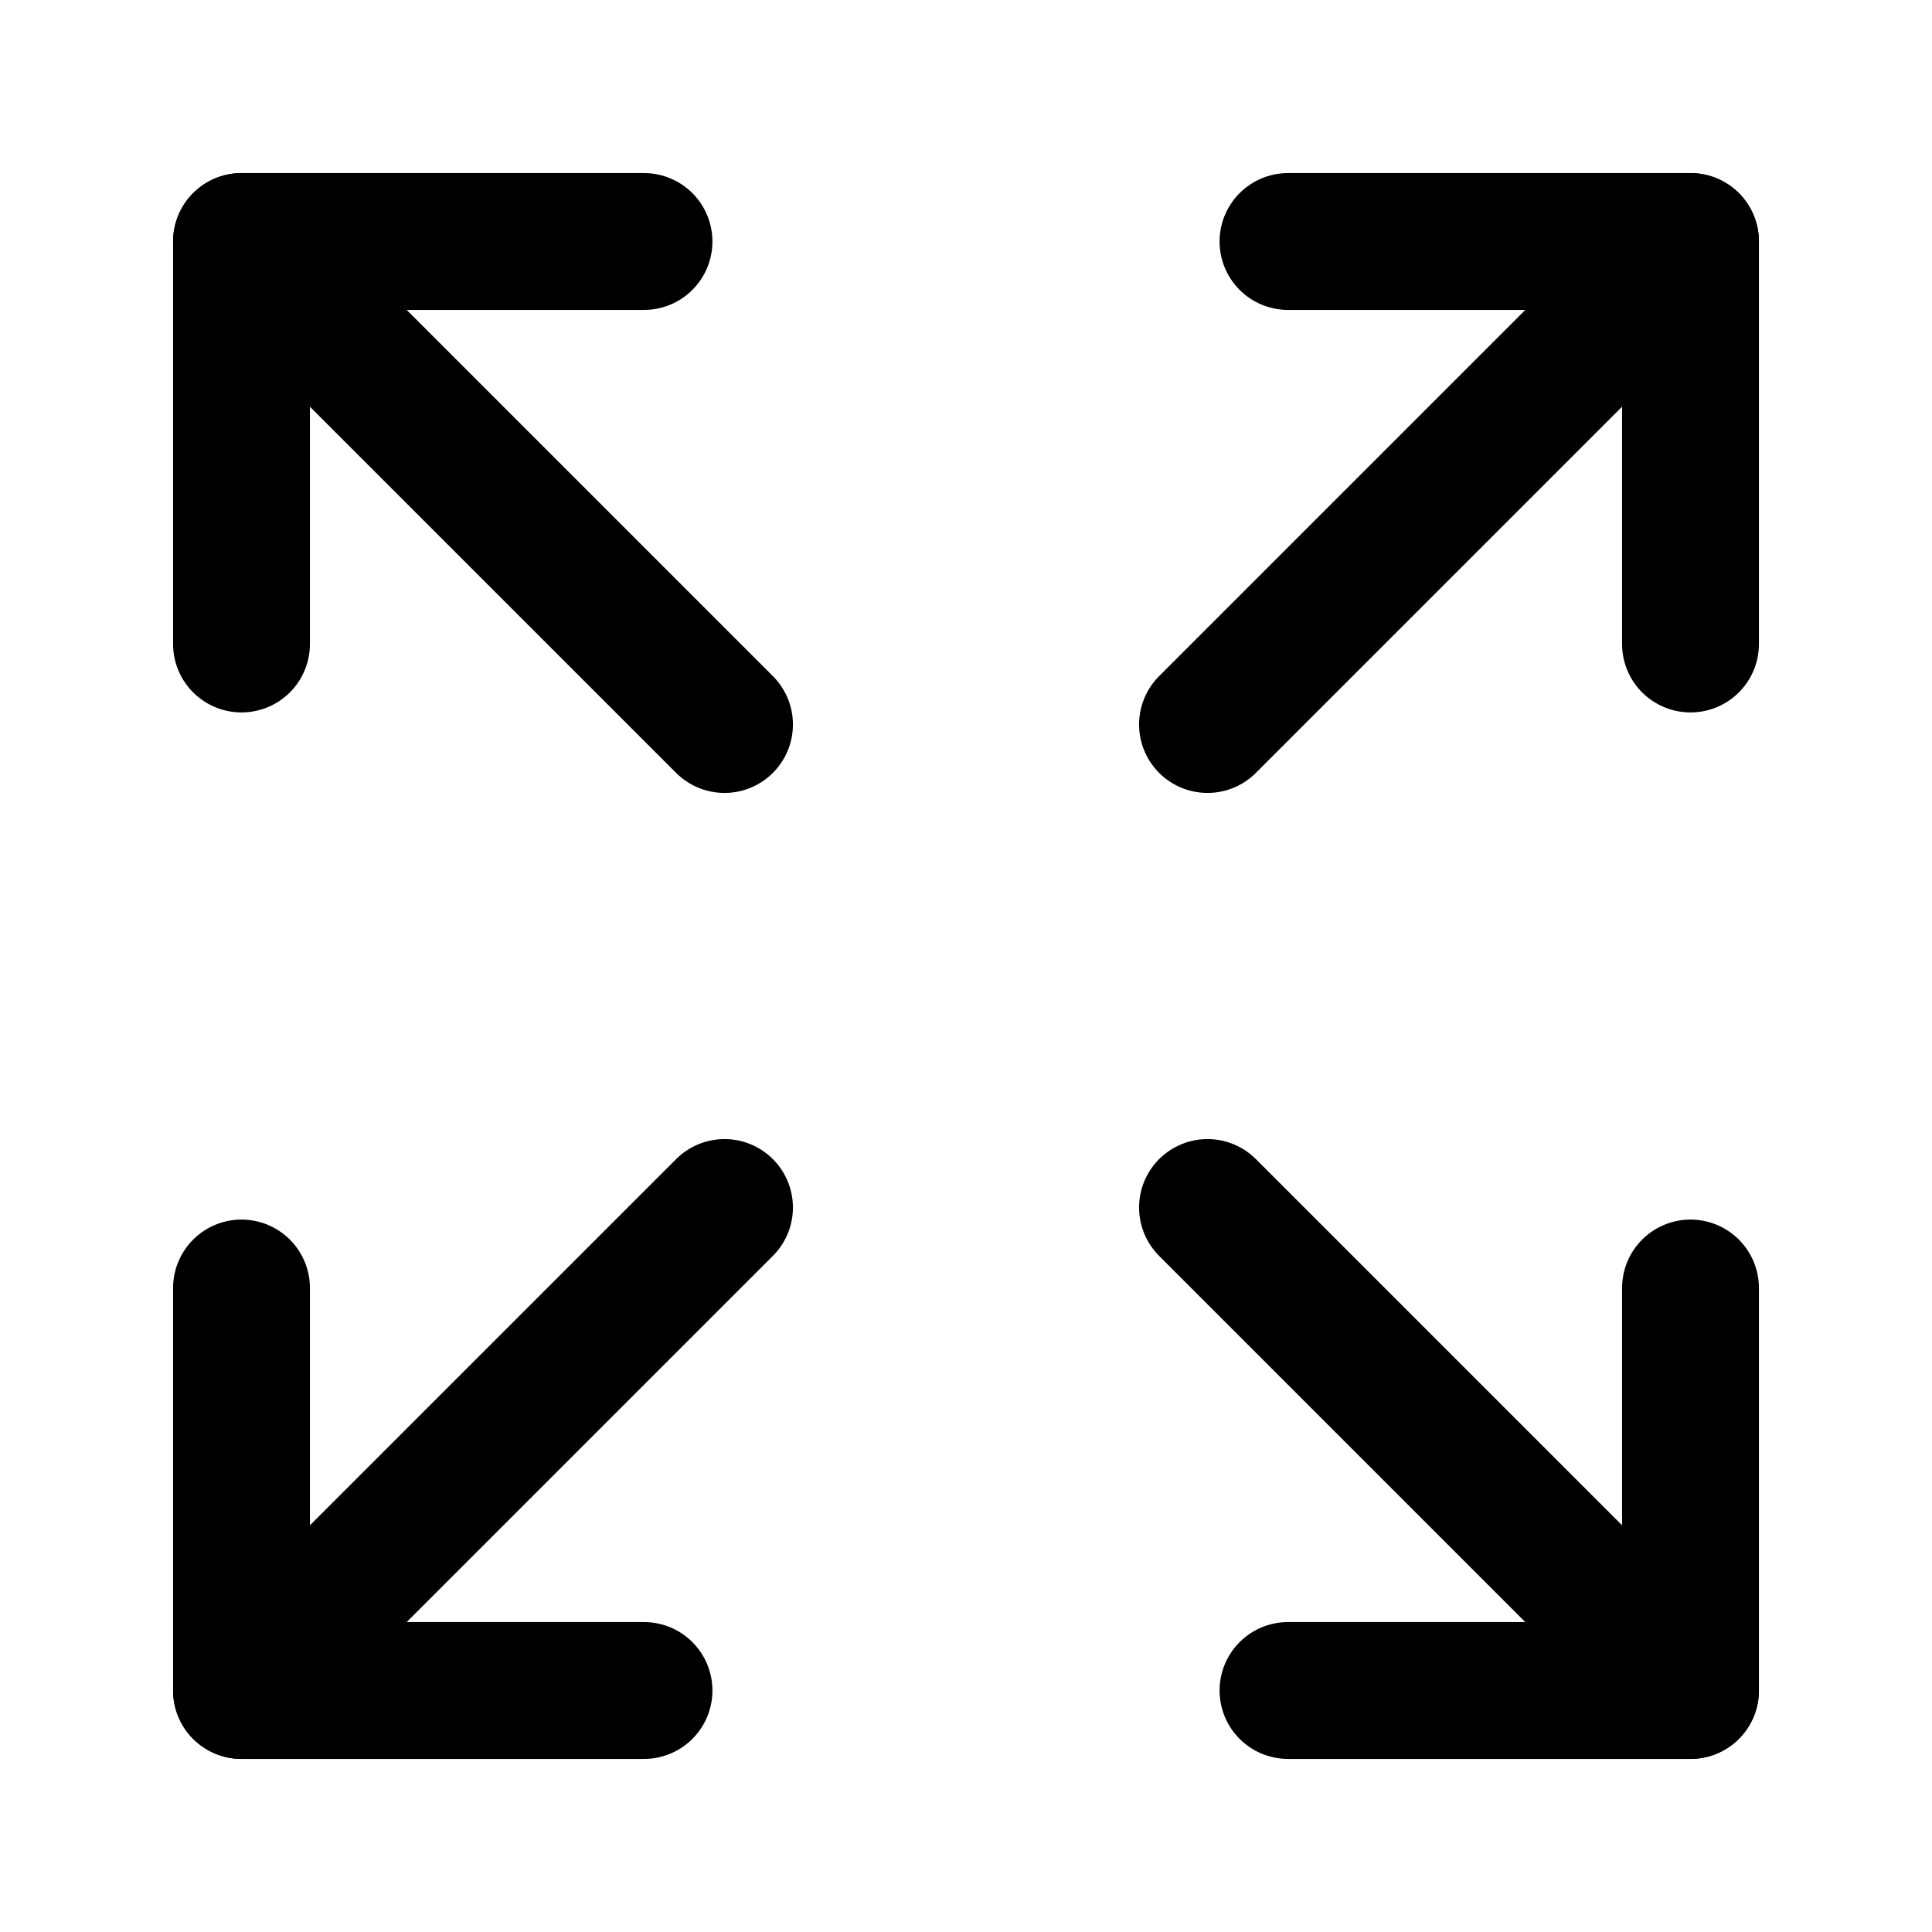
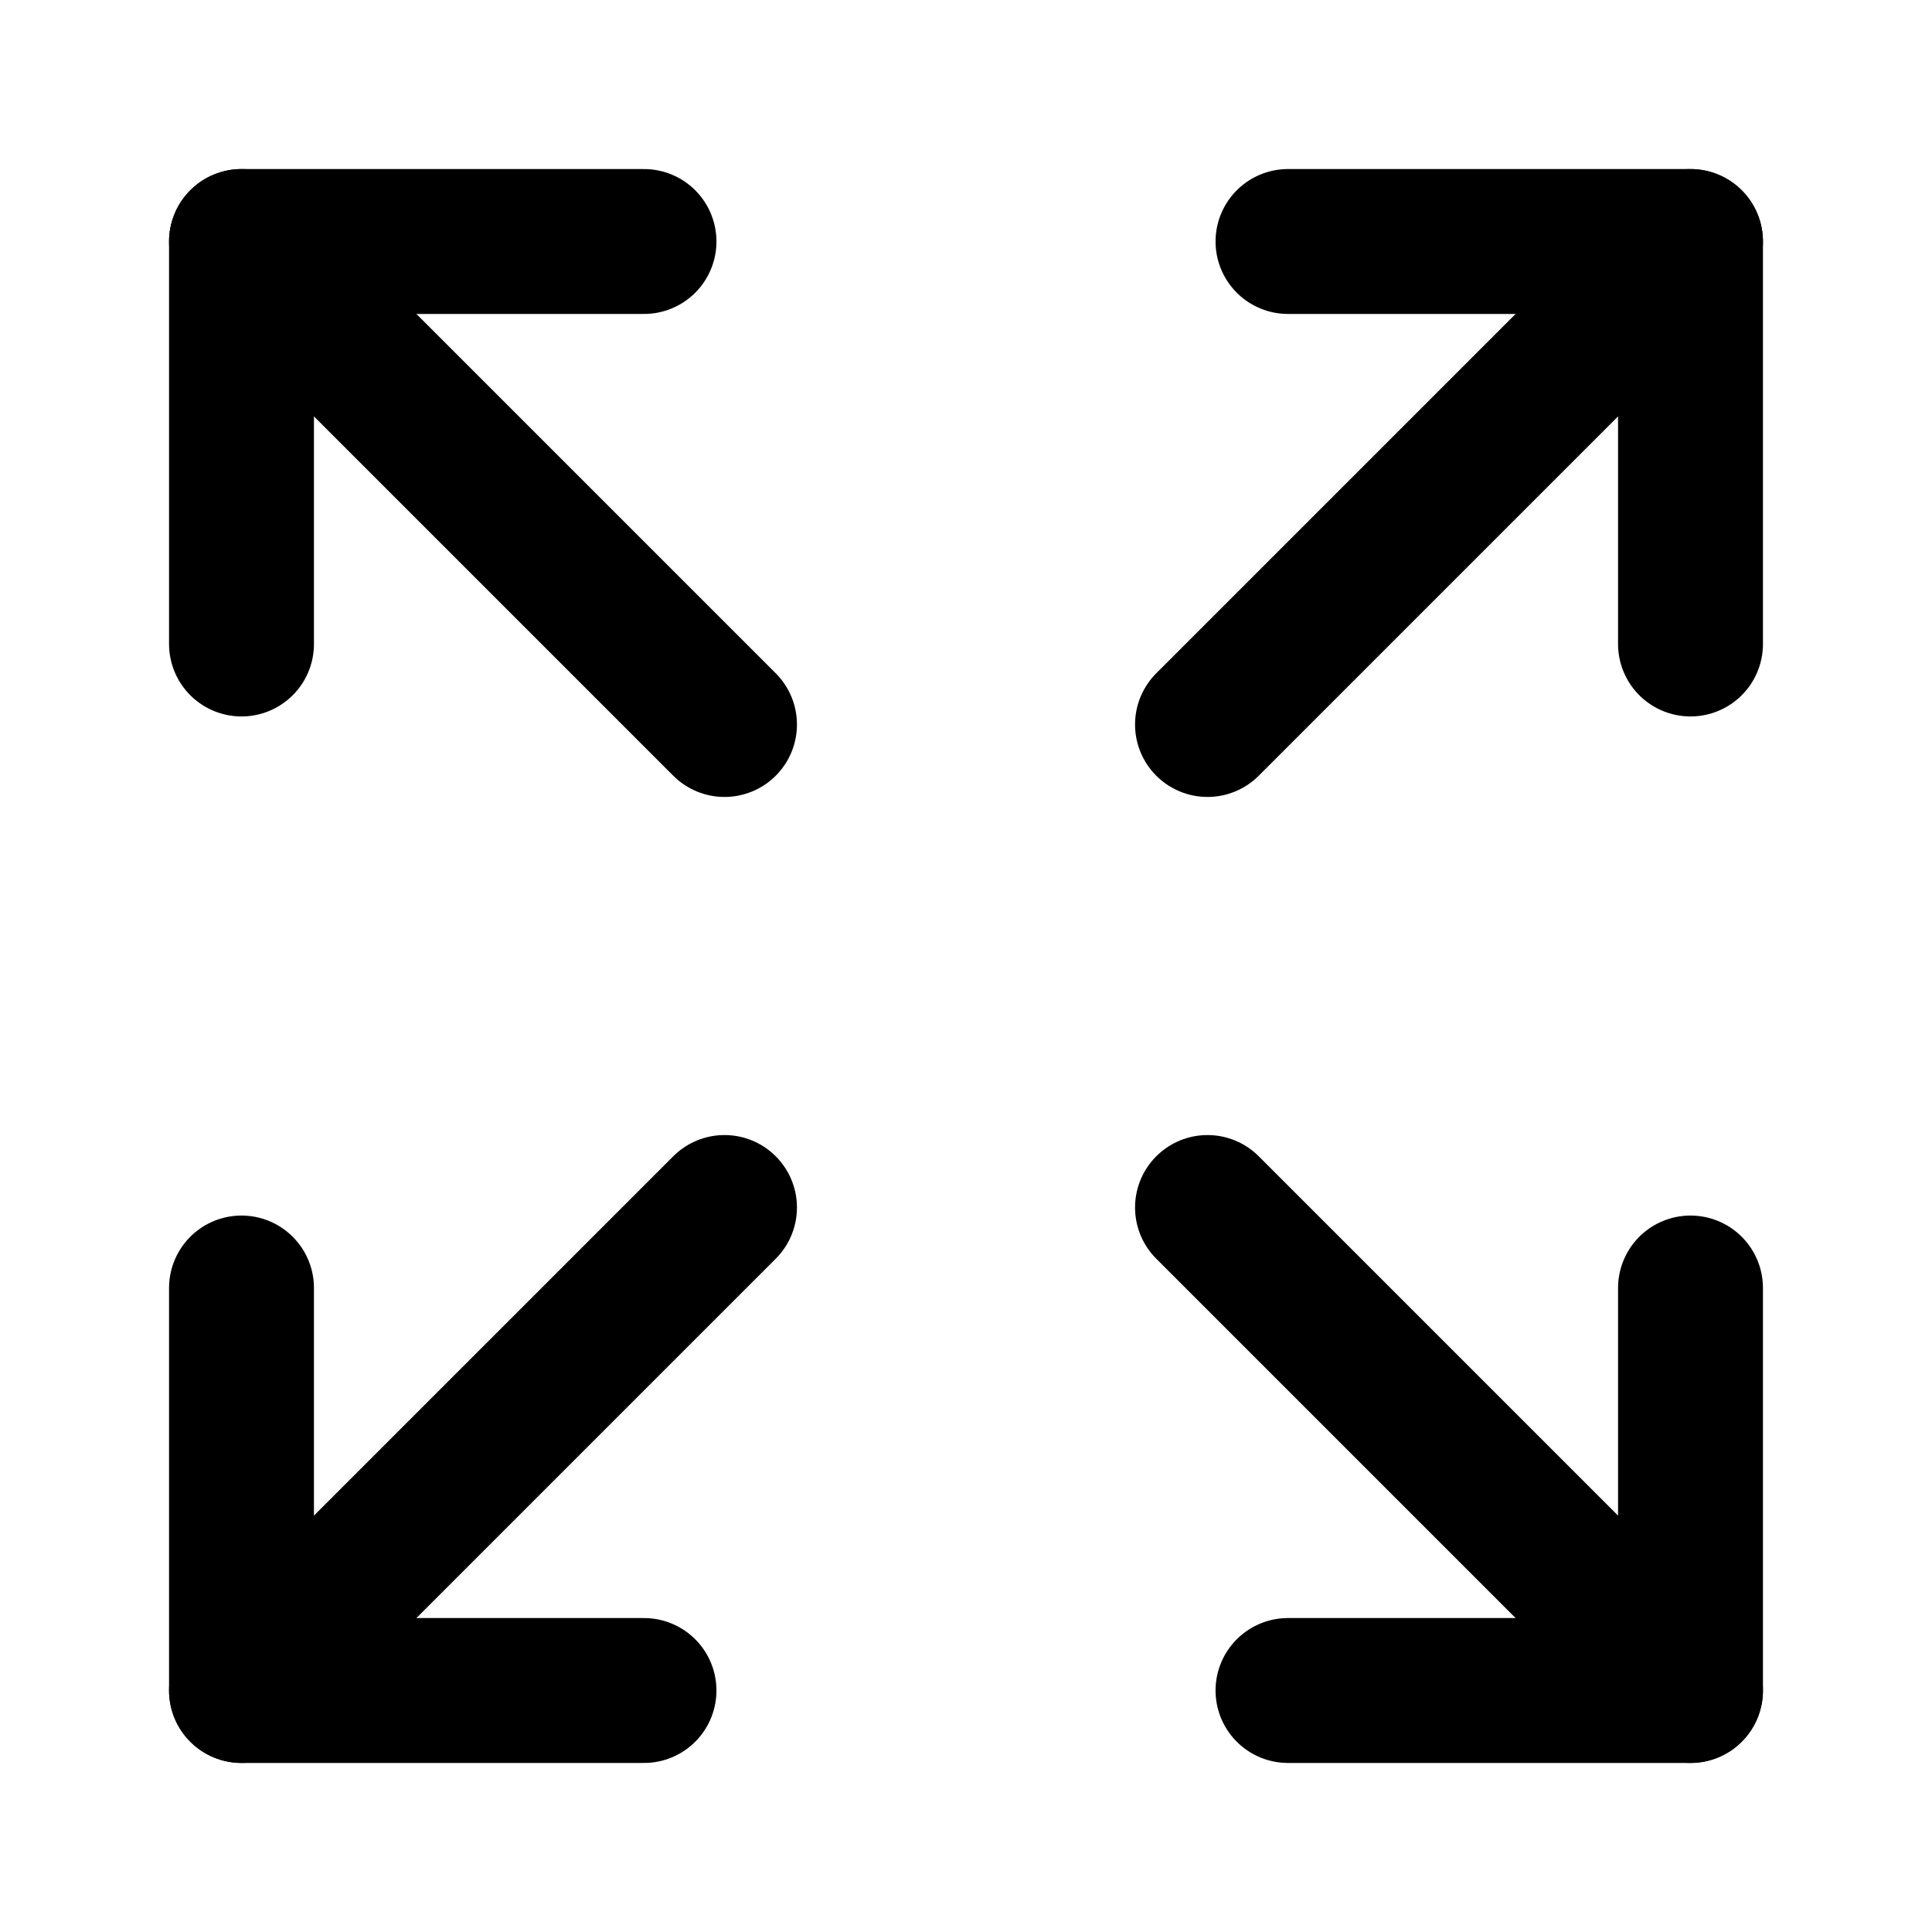
- <svg xmlns="http://www.w3.org/2000/svg" width="24" height="24" viewBox="0 0 24 24" fill="none" stroke="currentColor" stroke-width="1.7" stroke-linecap="round" stroke-linejoin="round">
+ <svg xmlns="http://www.w3.org/2000/svg" width="24" height="24" viewBox="0 0 24 24" fill="none" stroke="currentColor" stroke-width="1.8" stroke-linecap="round" stroke-linejoin="round">
  <path d="m15 15 6 6" />
  <path d="m15 9 6-6" />
  <path d="M21 16v5h-5" />
  <path d="M21 8V3h-5" />
  <path d="M3 16v5h5" />
  <path d="m3 21 6-6" />
  <path d="M3 8V3h5" />
  <path d="M9 9 3 3" />
</svg>
